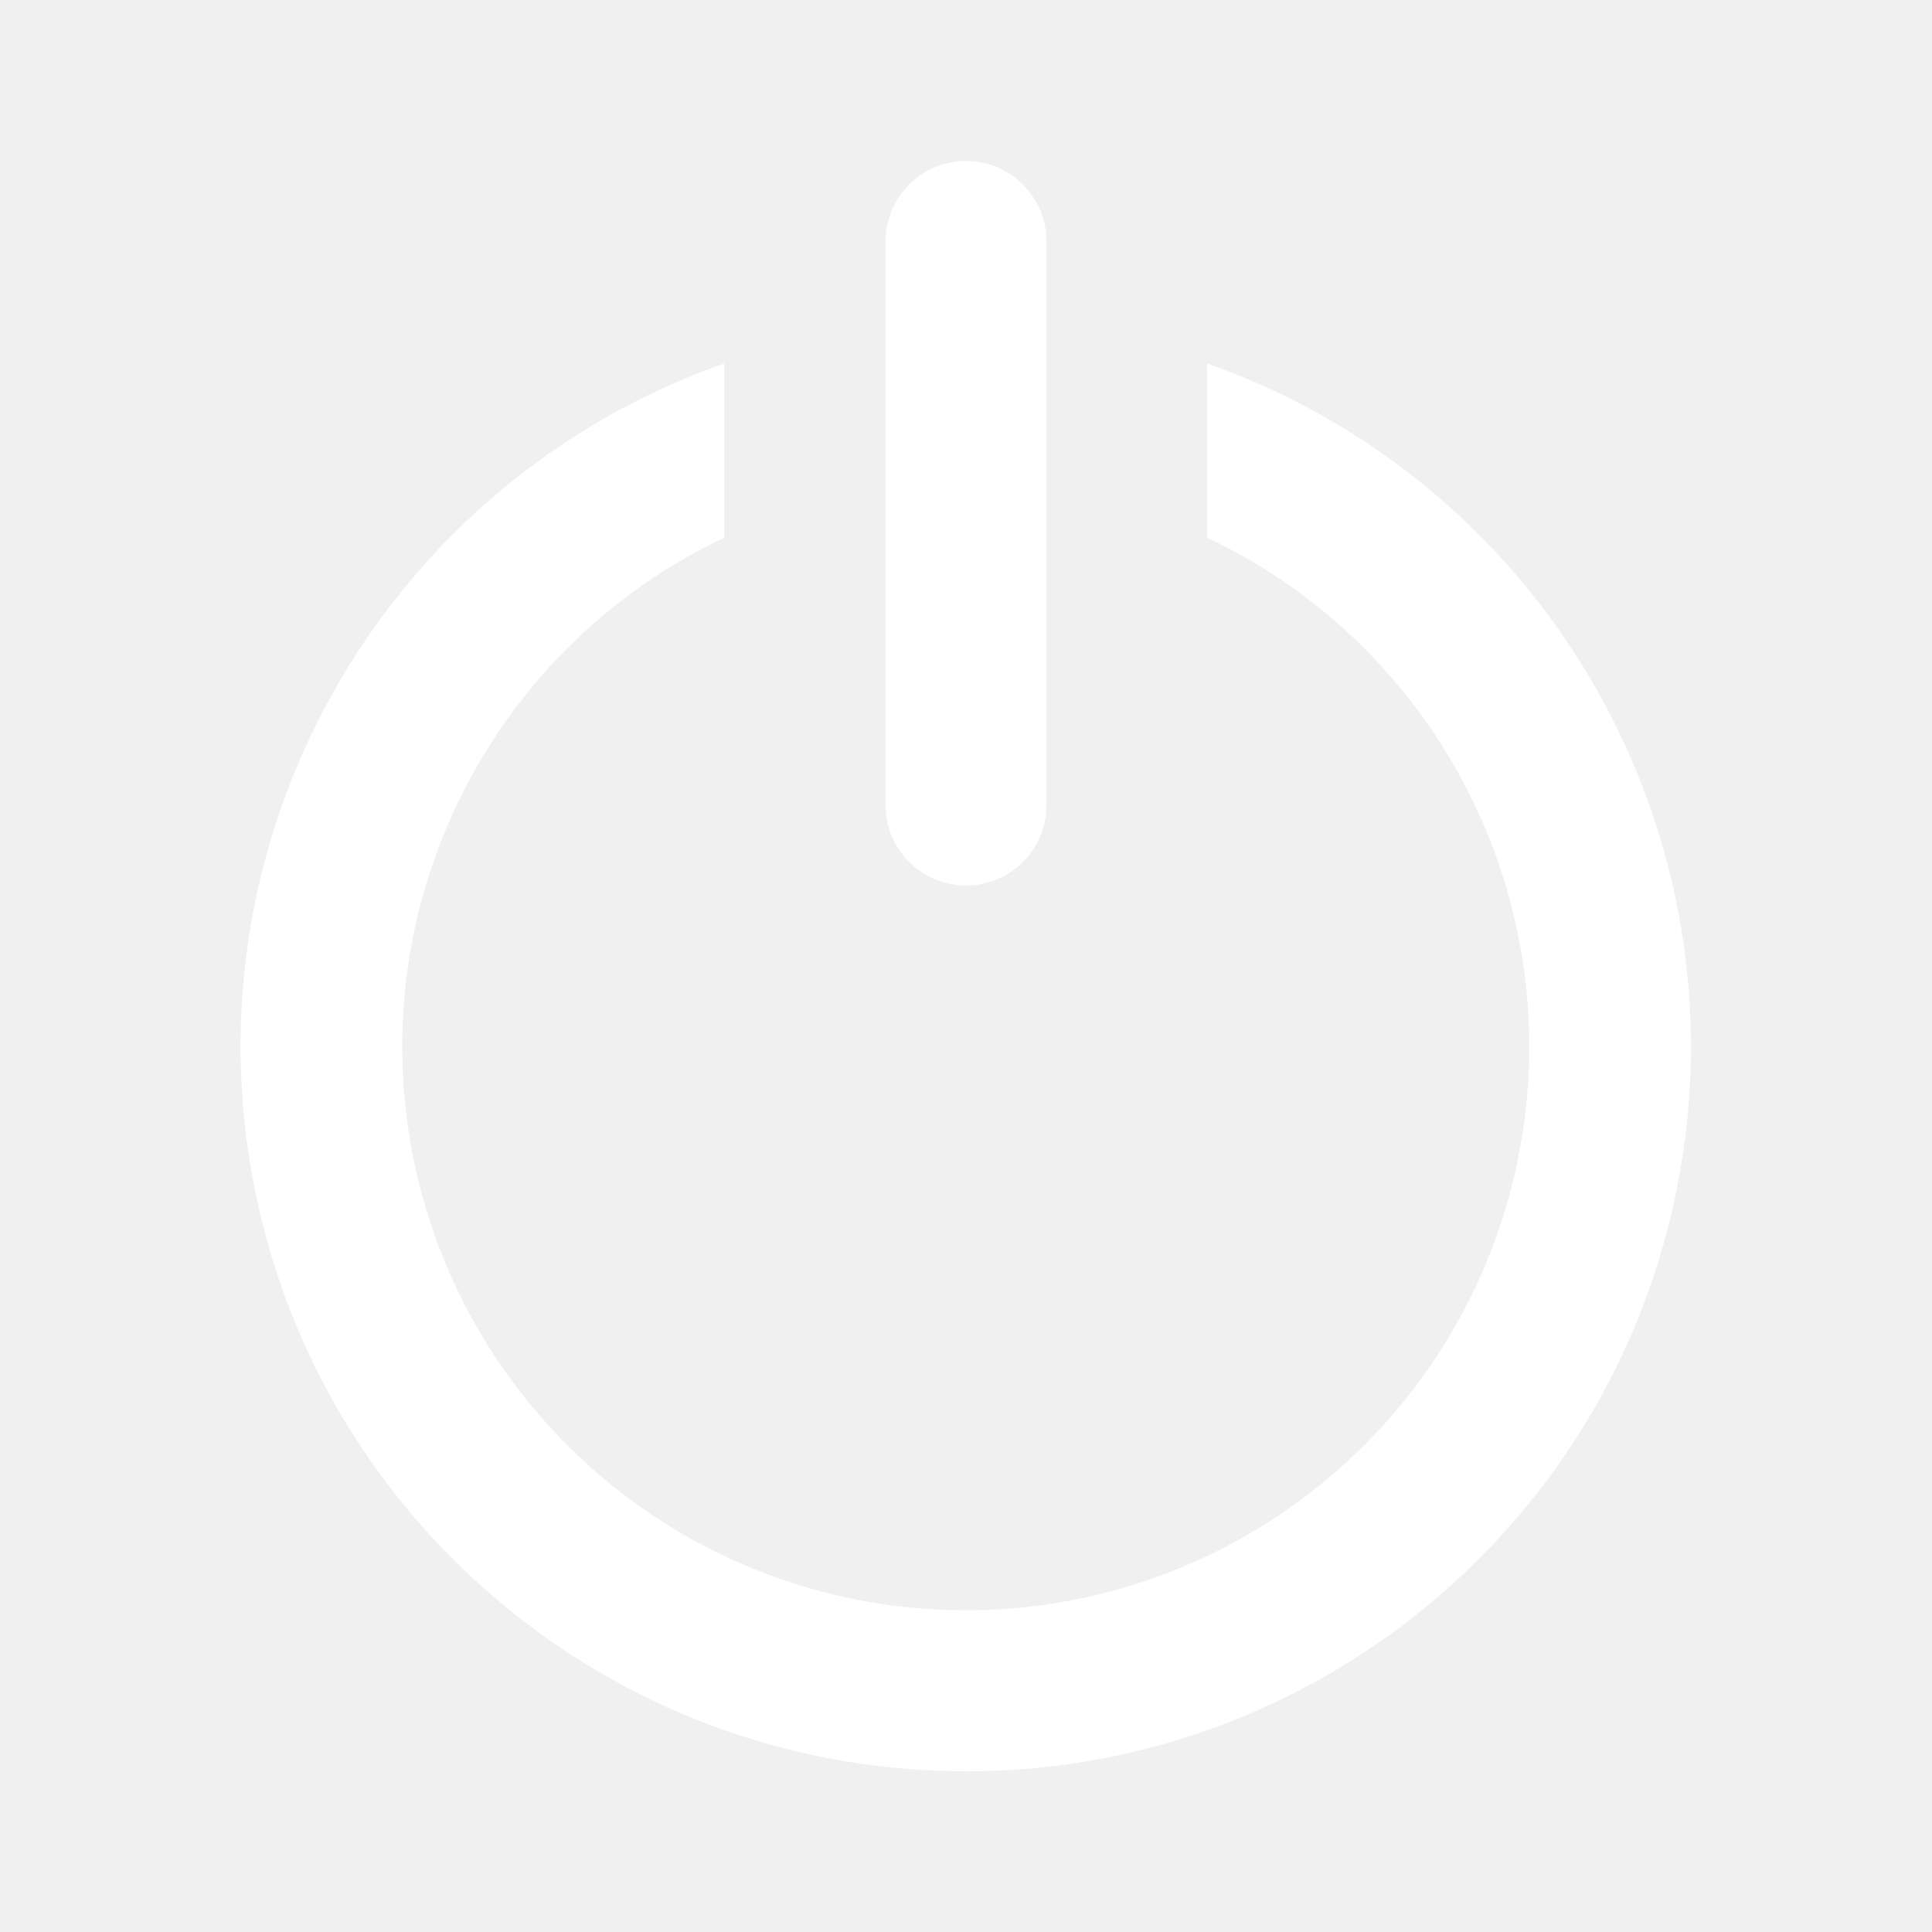
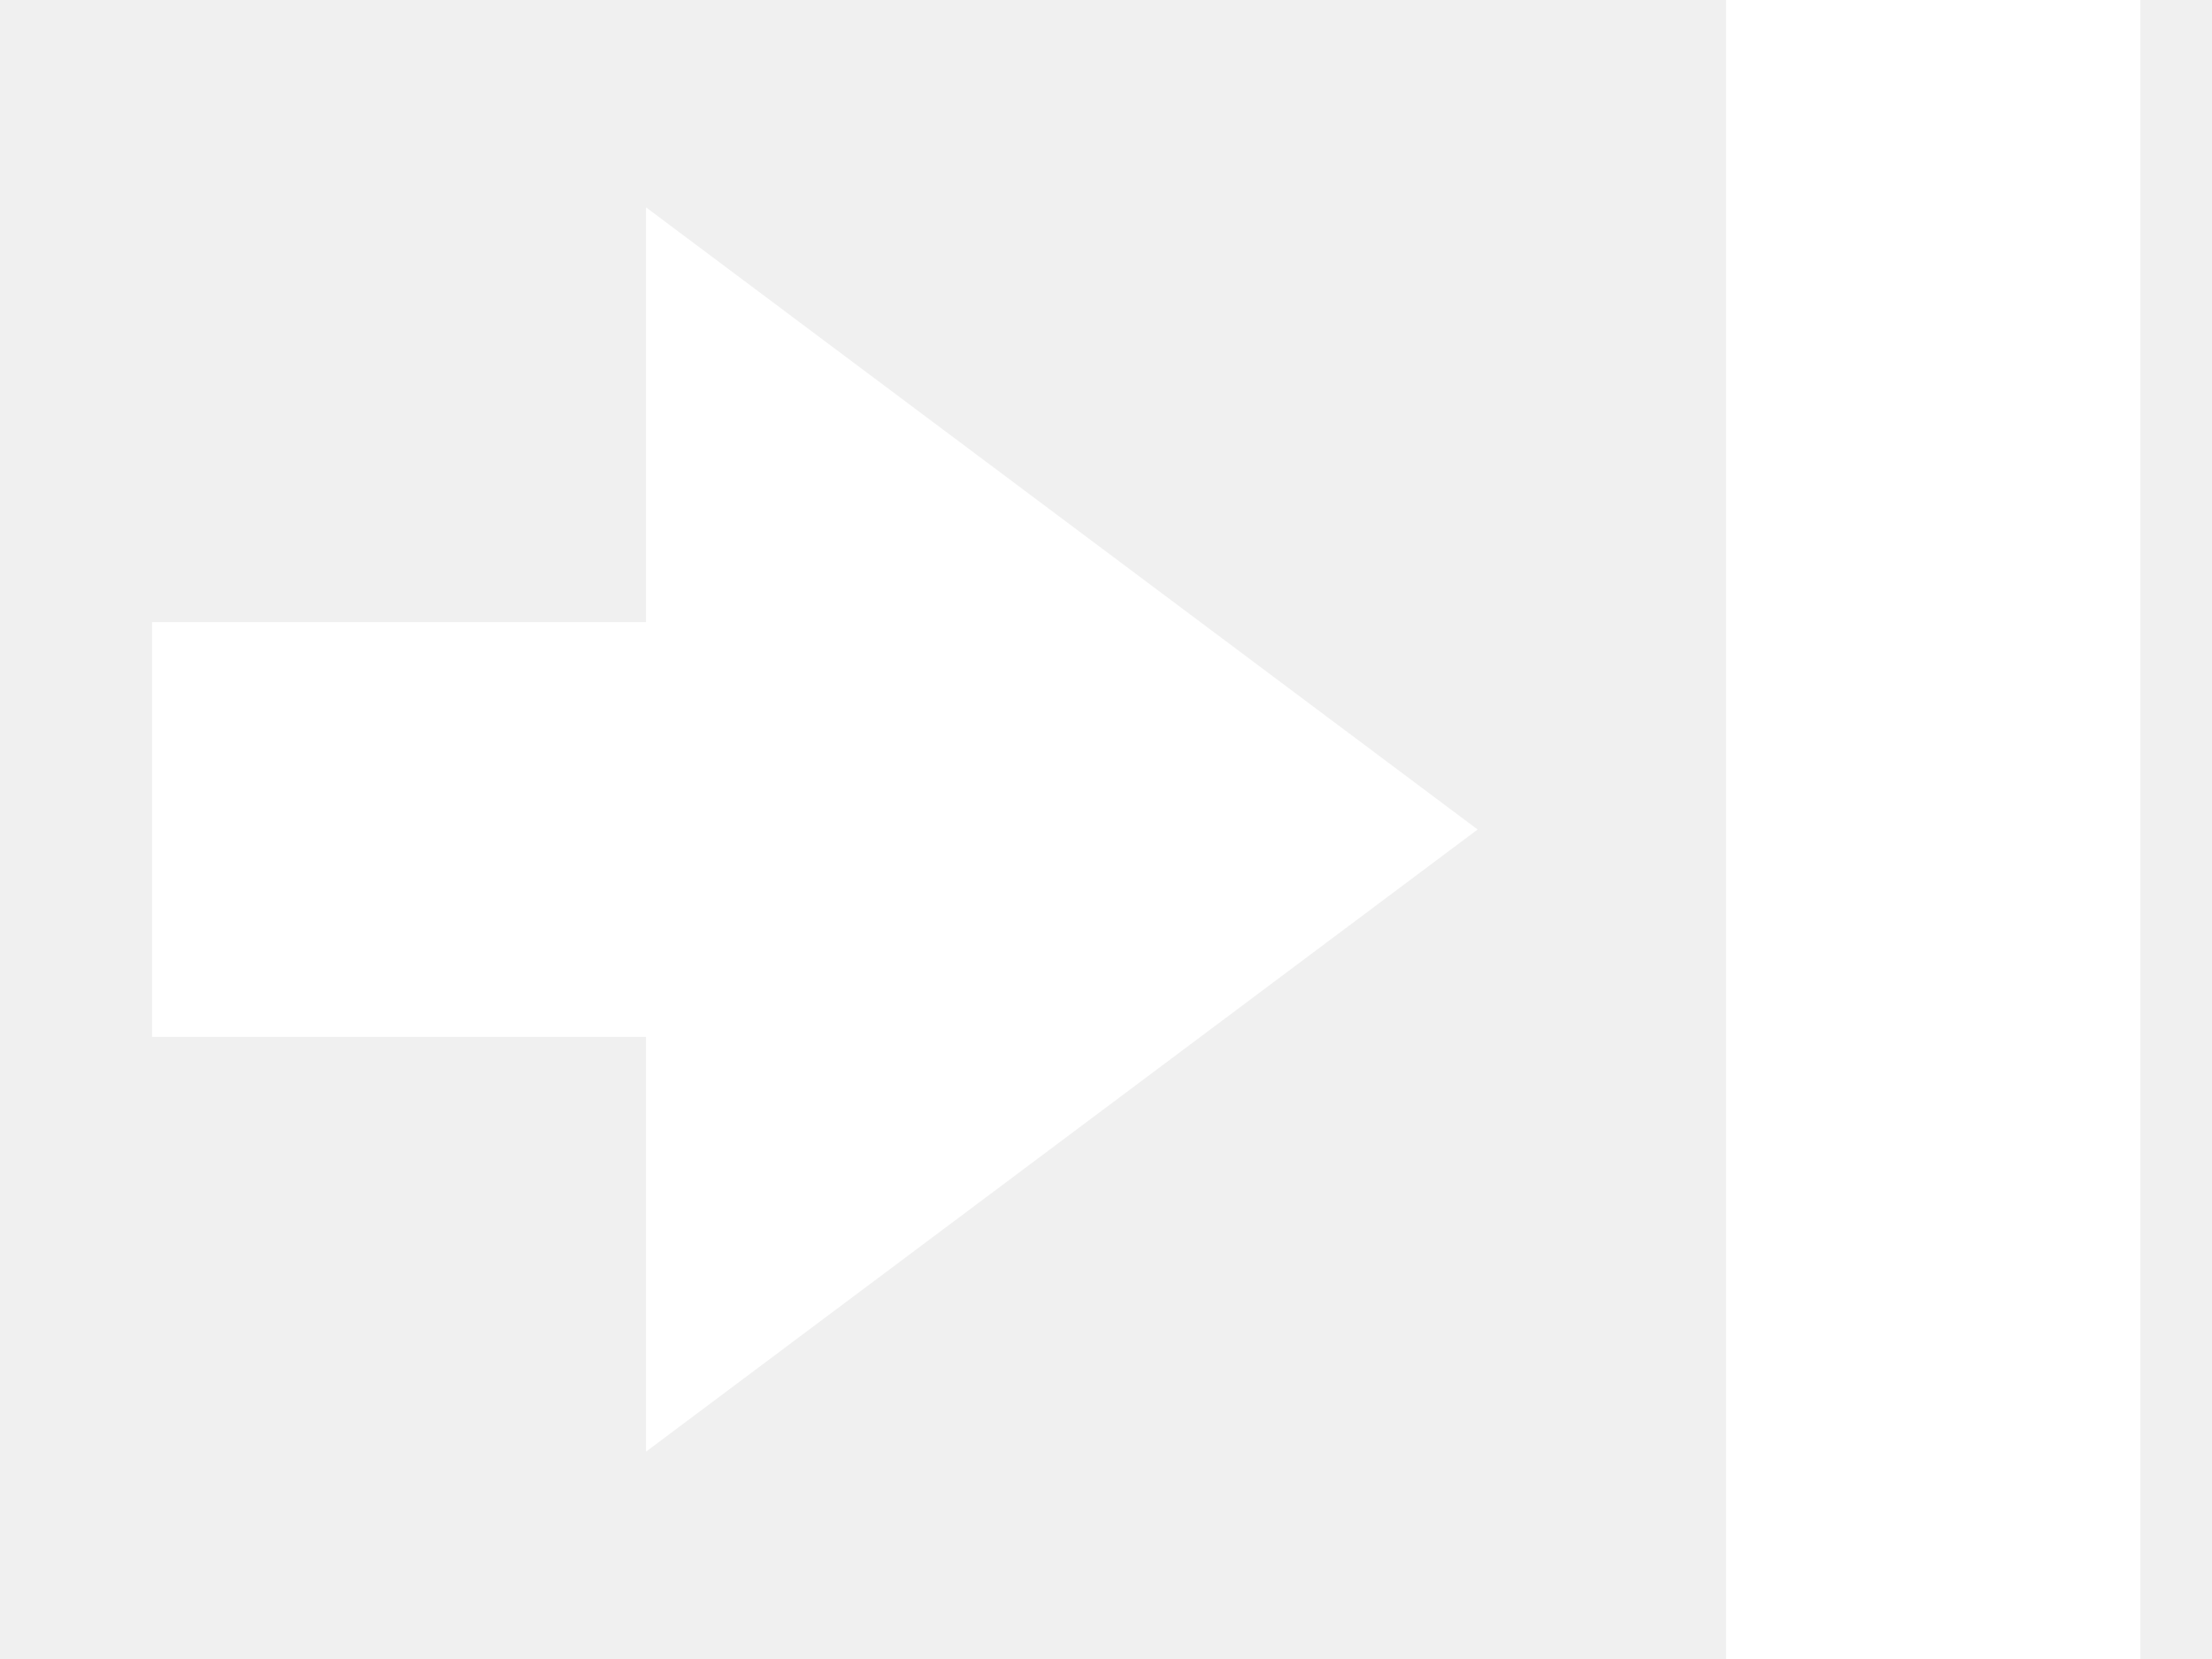
- <svg xmlns="http://www.w3.org/2000/svg" width="24" height="24" viewBox="0 0 24 24">
-   <path data-name="사각형 1560" style="fill:none" d="M0 0h24v24H0z" />
-   <path data-name="사각형 1561" transform="translate(2 2)" style="fill:none" d="M0 0h20v20H0z" />
-   <path data-name="빼기 2" d="M16201.405 15025.413a9 9 0 0 1-3-17.488v2.164a7 7 0 1 0 6 0v-2.163a9 9 0 0 1-3 17.488z" transform="translate(-16189.408 -15003.41)" style="fill:#fff" />
-   <rect data-name="사각형 1695" width="2" height="9" rx="1" transform="translate(11 2)" style="fill:#fff" />
+ <svg xmlns="http://www.w3.org/2000/svg" width="16" height="12" viewBox="0 0 16 12" fill="none">
+   <g id="Layer_1" clip-path="url(#clip0_241_16999)">
+     <path id="Vector" d="M10.688 6L4.673 1.5V4.5H1.1V7.5H4.673V10.5L10.688 6Z" fill="white" />
+     <path id="Vector_2" d="M15.482 0H12.485V12H15.482V0Z" fill="white" />
+   </g>
+   <defs>
+     <clipPath id="clip0_241_16999">
+       <rect width="15" height="12" fill="white" transform="translate(0.5)" />
+     </clipPath>
+   </defs>
</svg>
